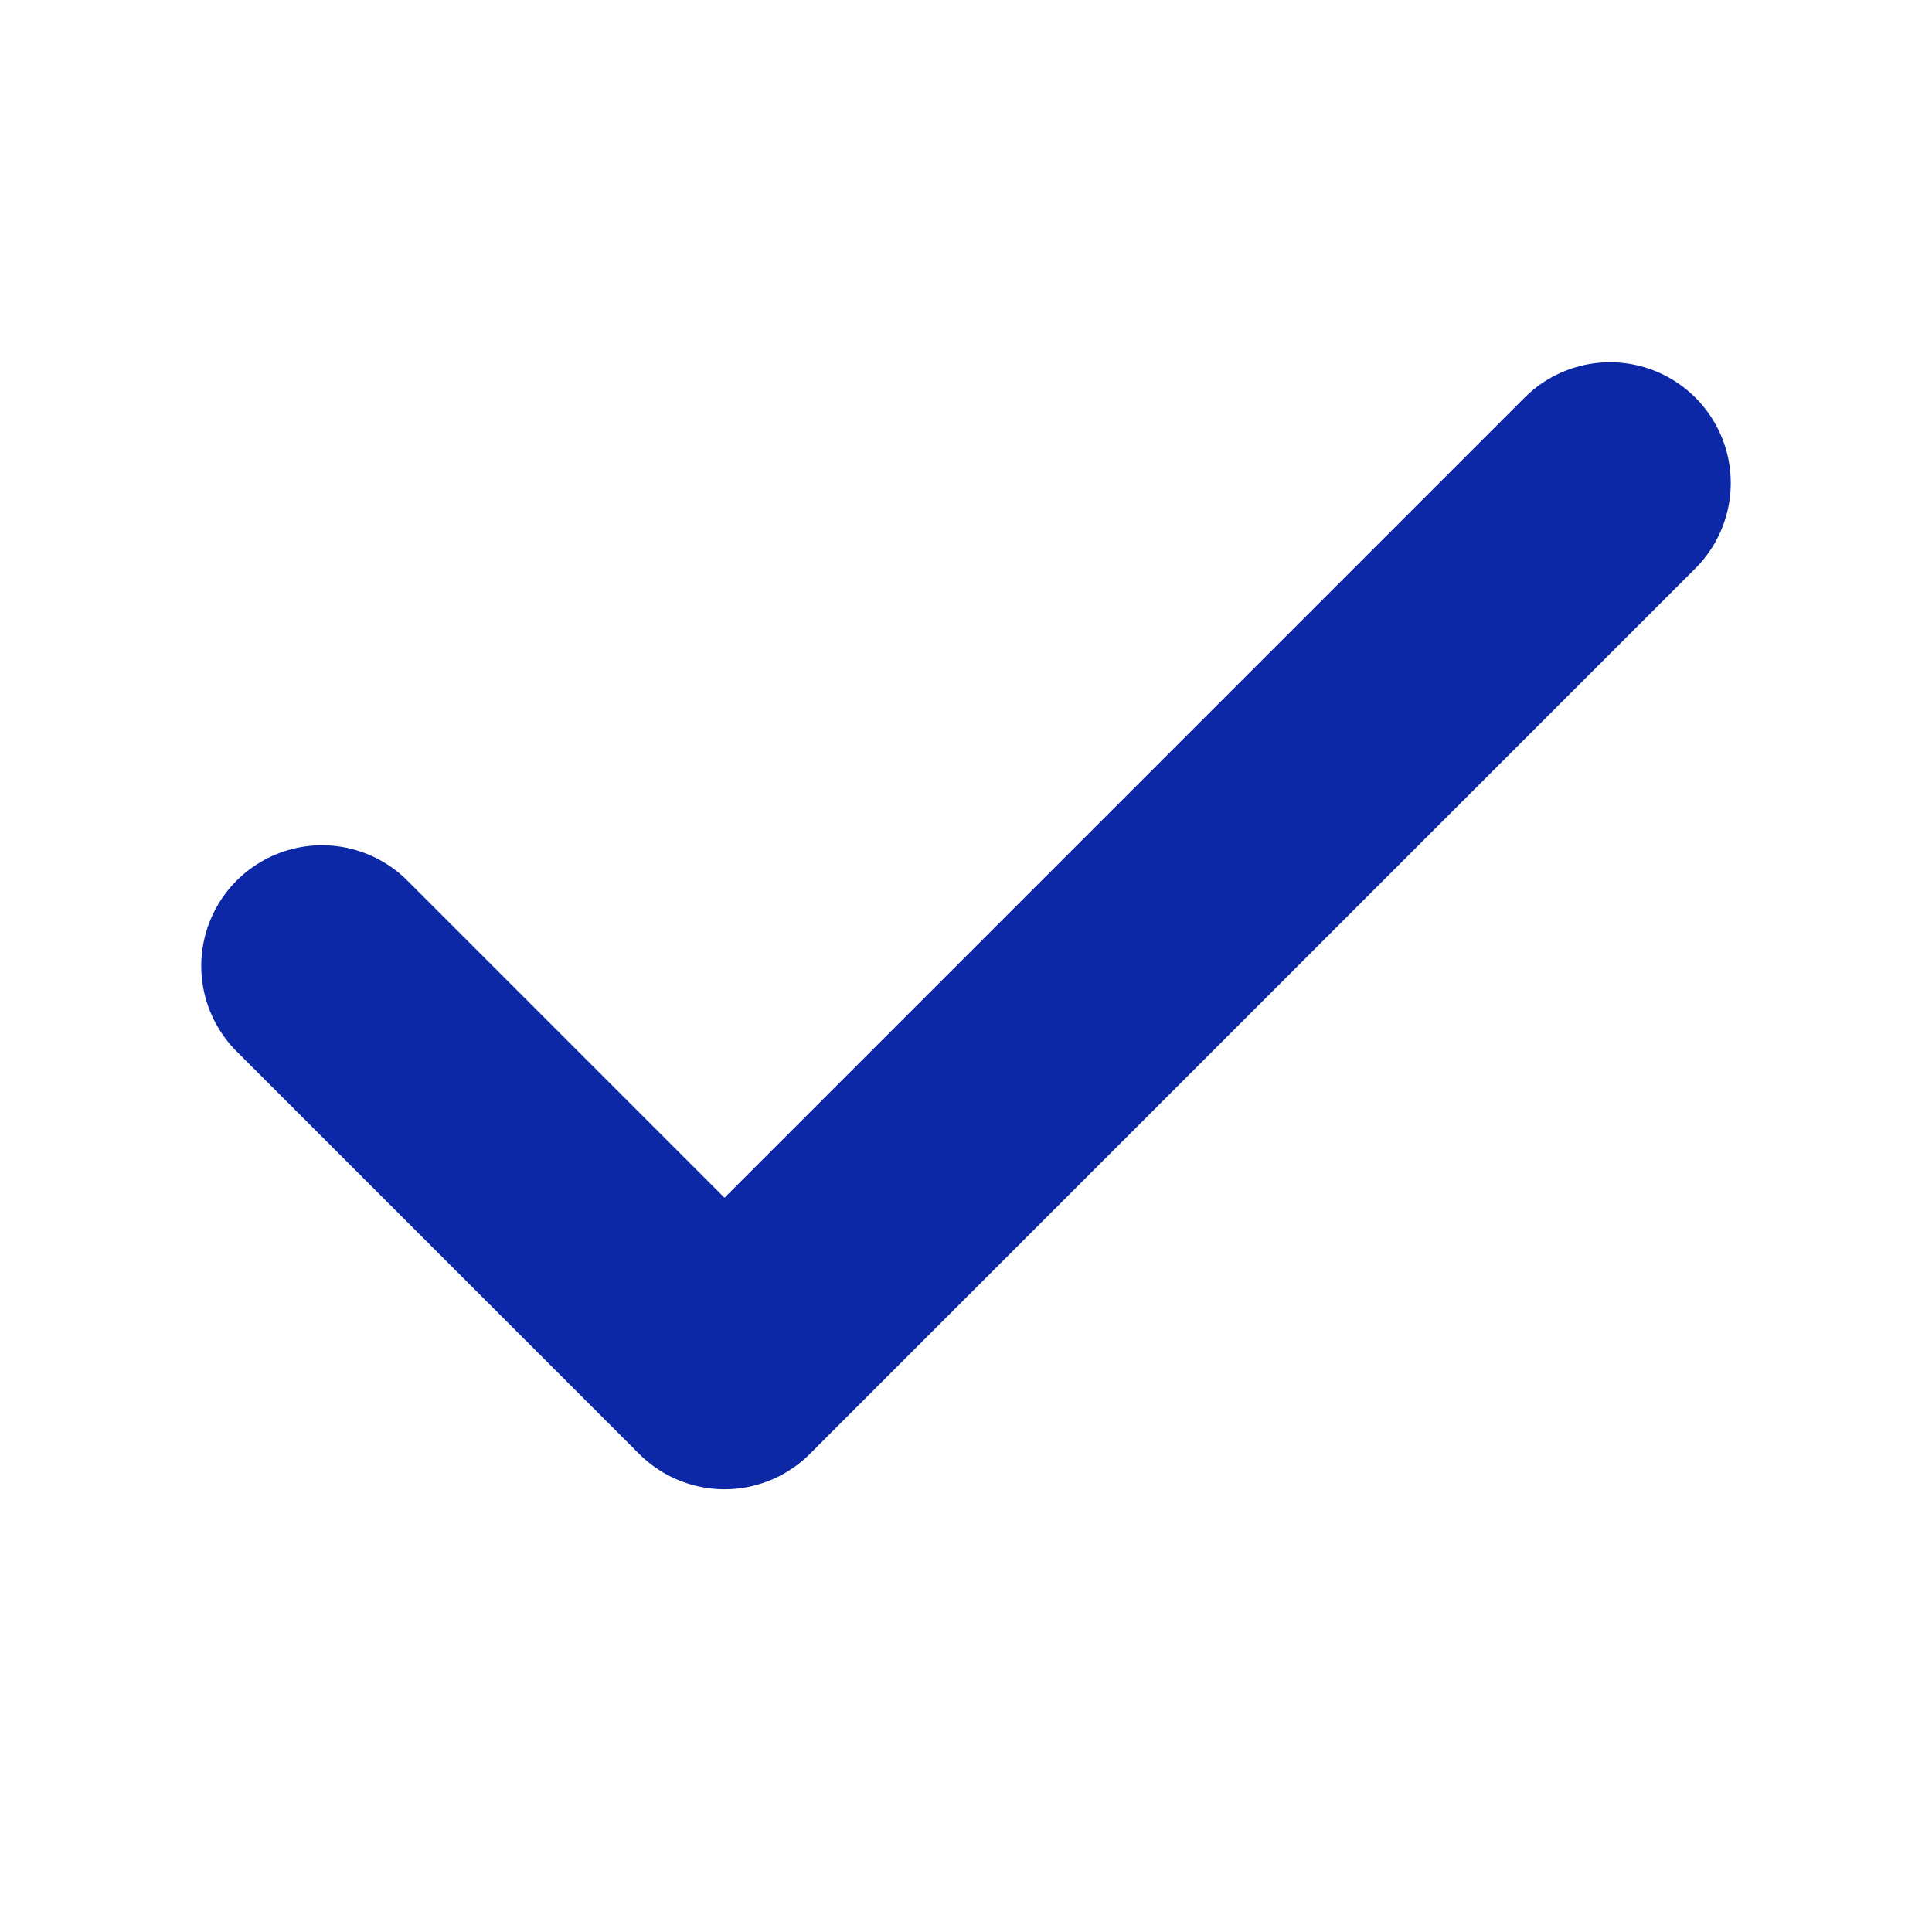
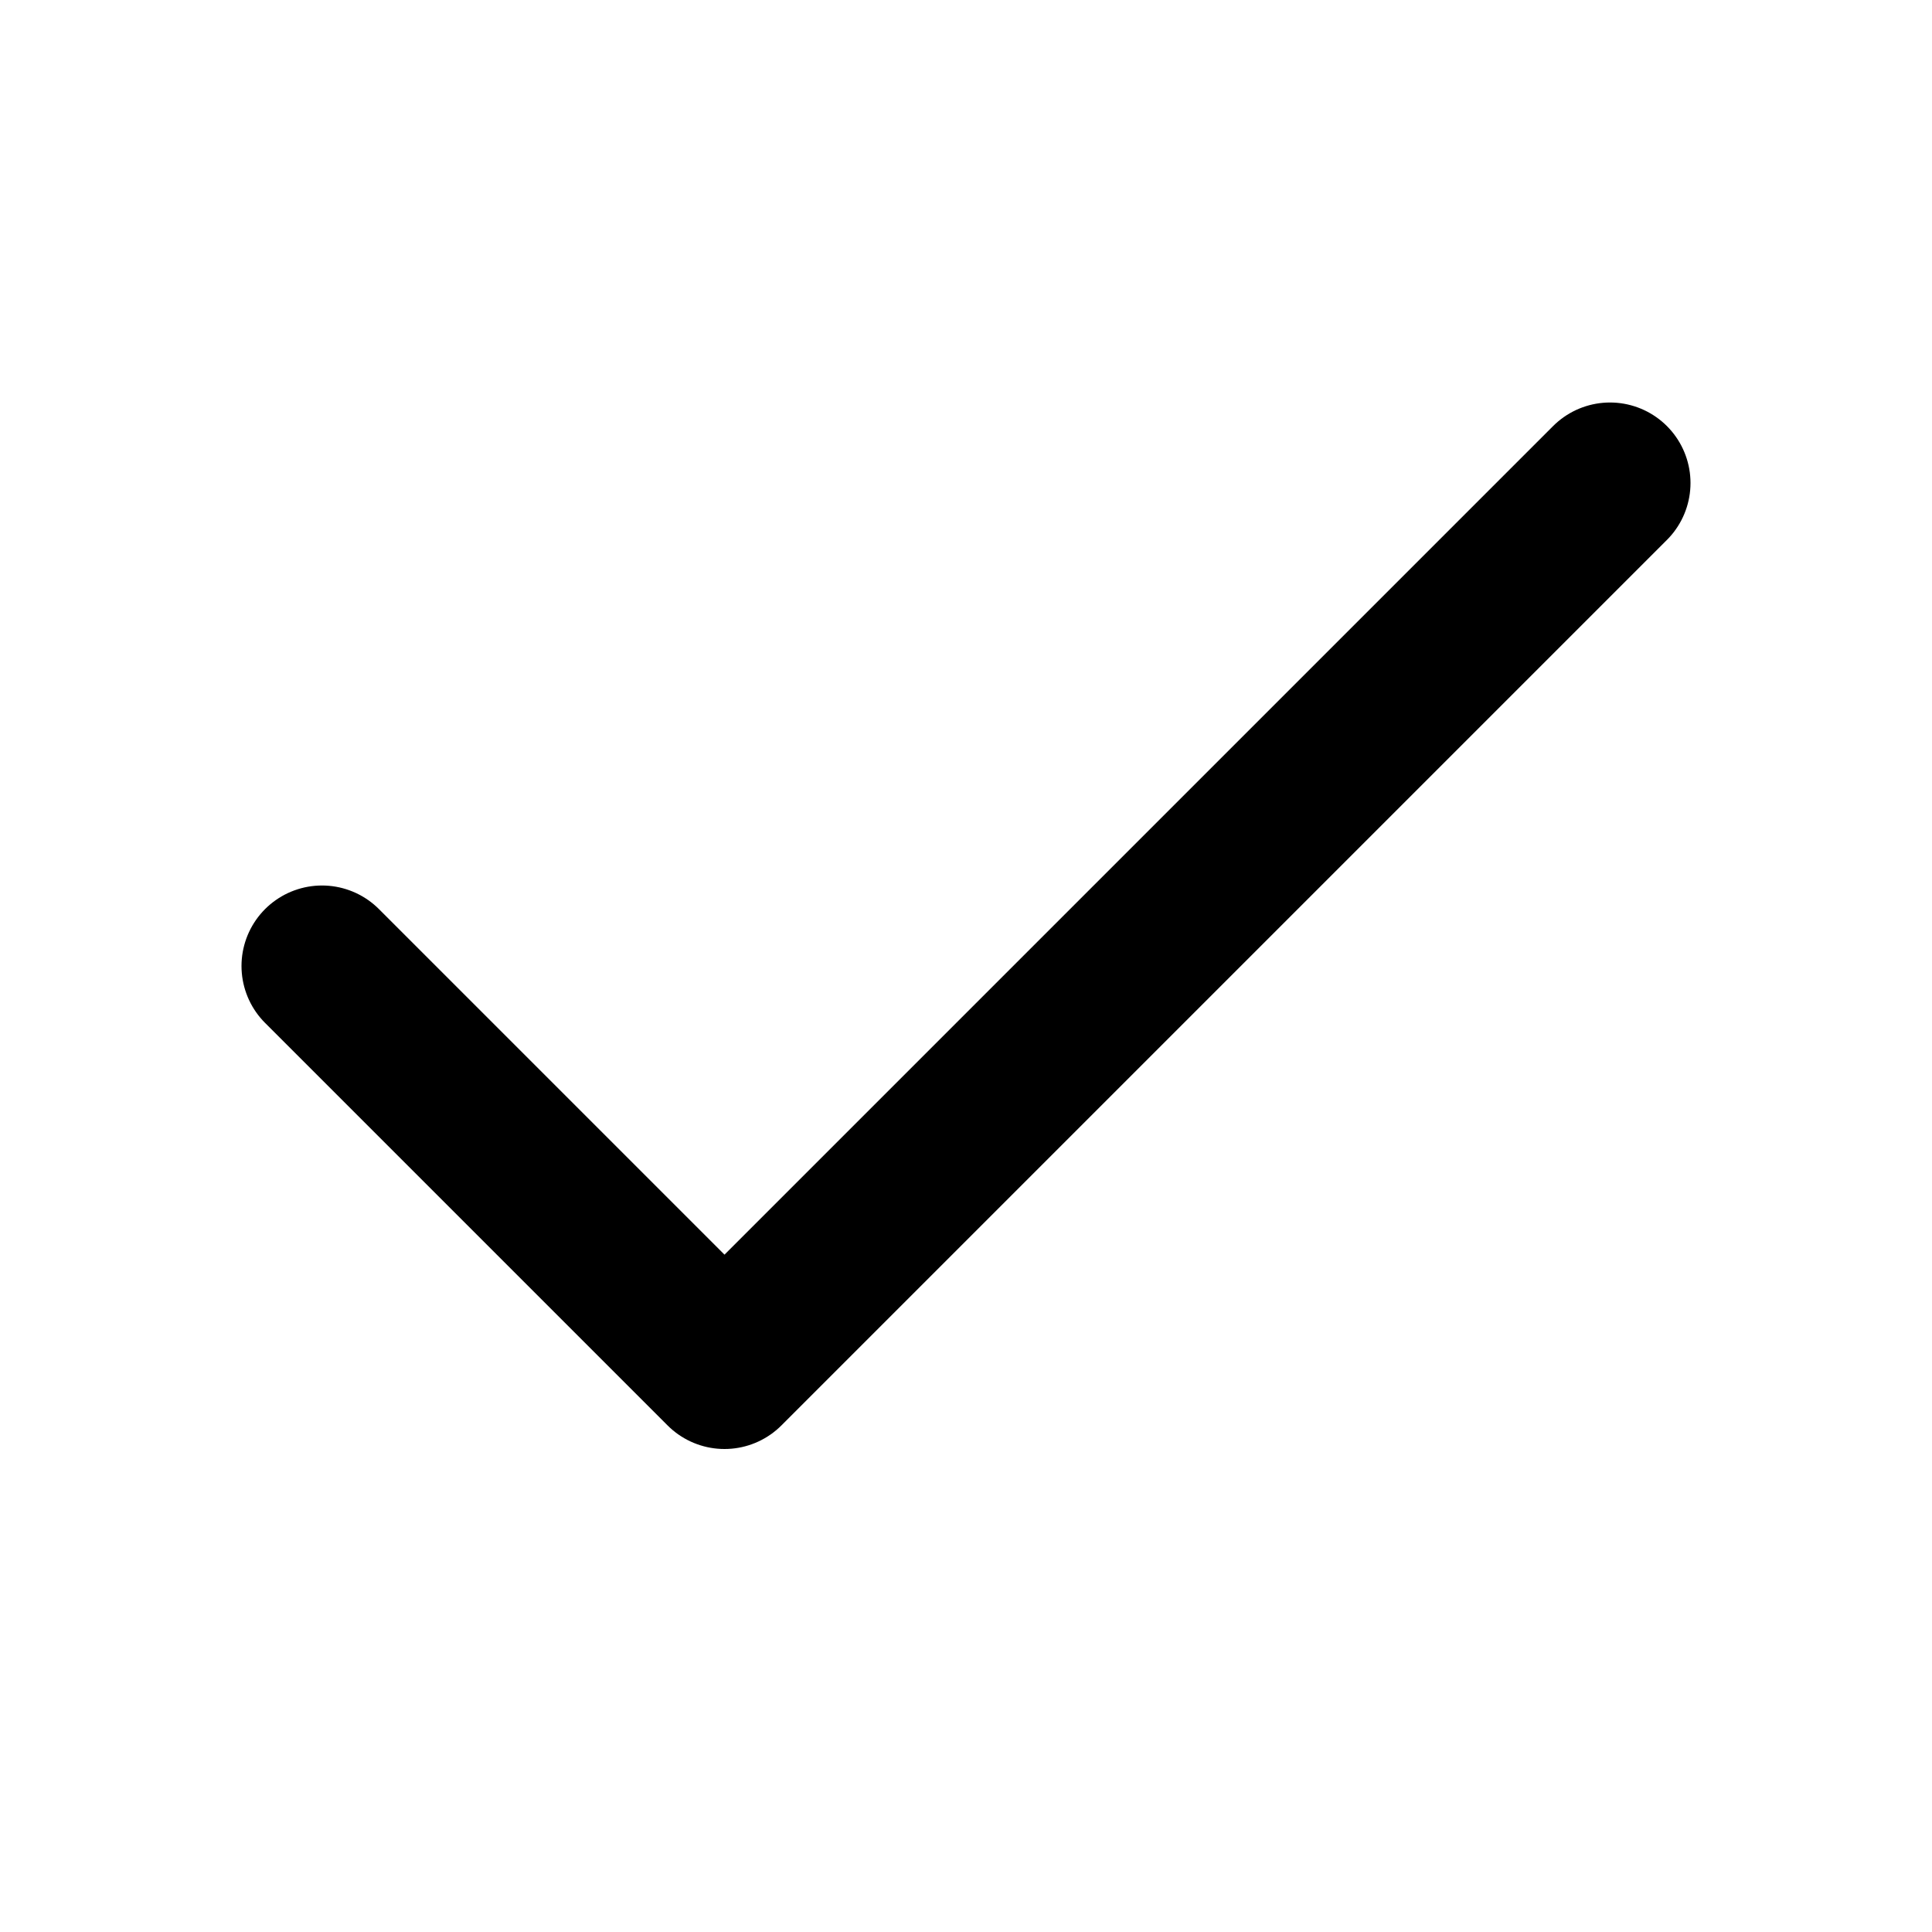
- <svg xmlns="http://www.w3.org/2000/svg" width="24" height="24" viewBox="0 0 24 24" fill="none" stroke="#0D28A6" stroke-width="3" stroke-linecap="round" stroke-linejoin="round" class="feather feather-check">
+ <svg xmlns="http://www.w3.org/2000/svg" width="24" height="24" viewBox="0 0 24 24" fill="none" stroke="currentColor" stroke-width="2" stroke-linecap="round" stroke-linejoin="round" class="feather feather-check">
  <polyline points="20 6 9 17 4 12" />
</svg>
